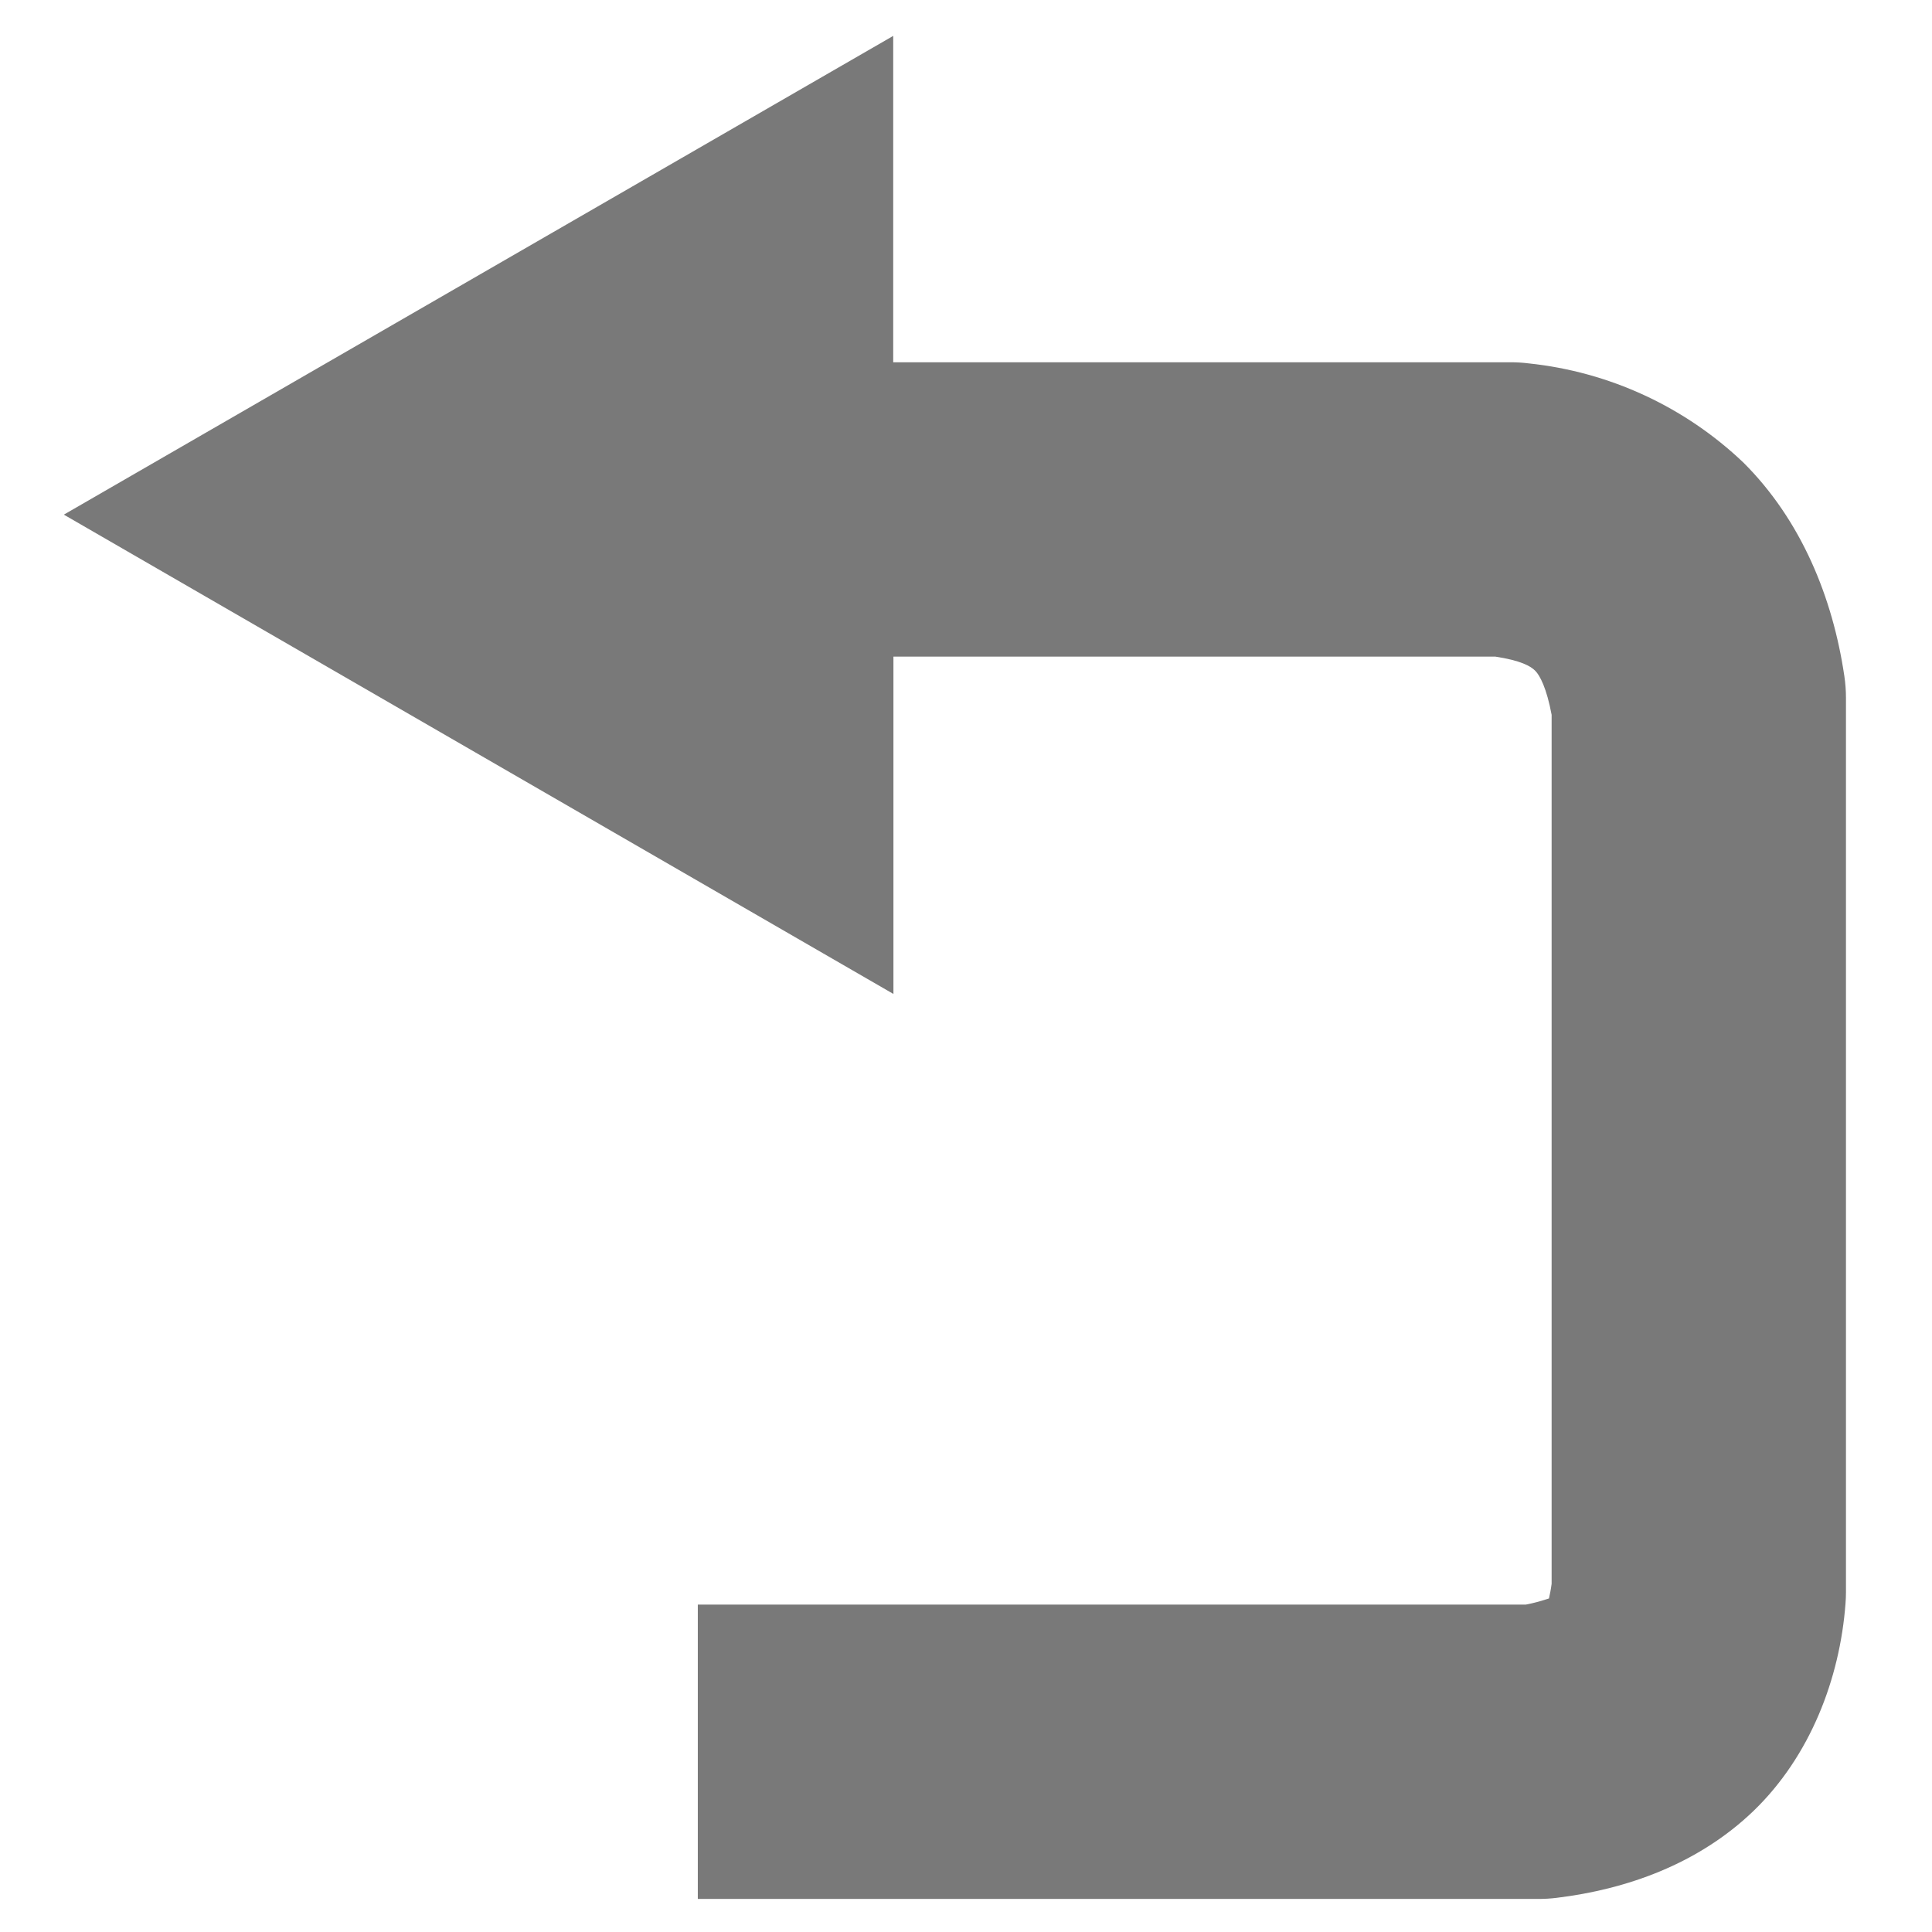
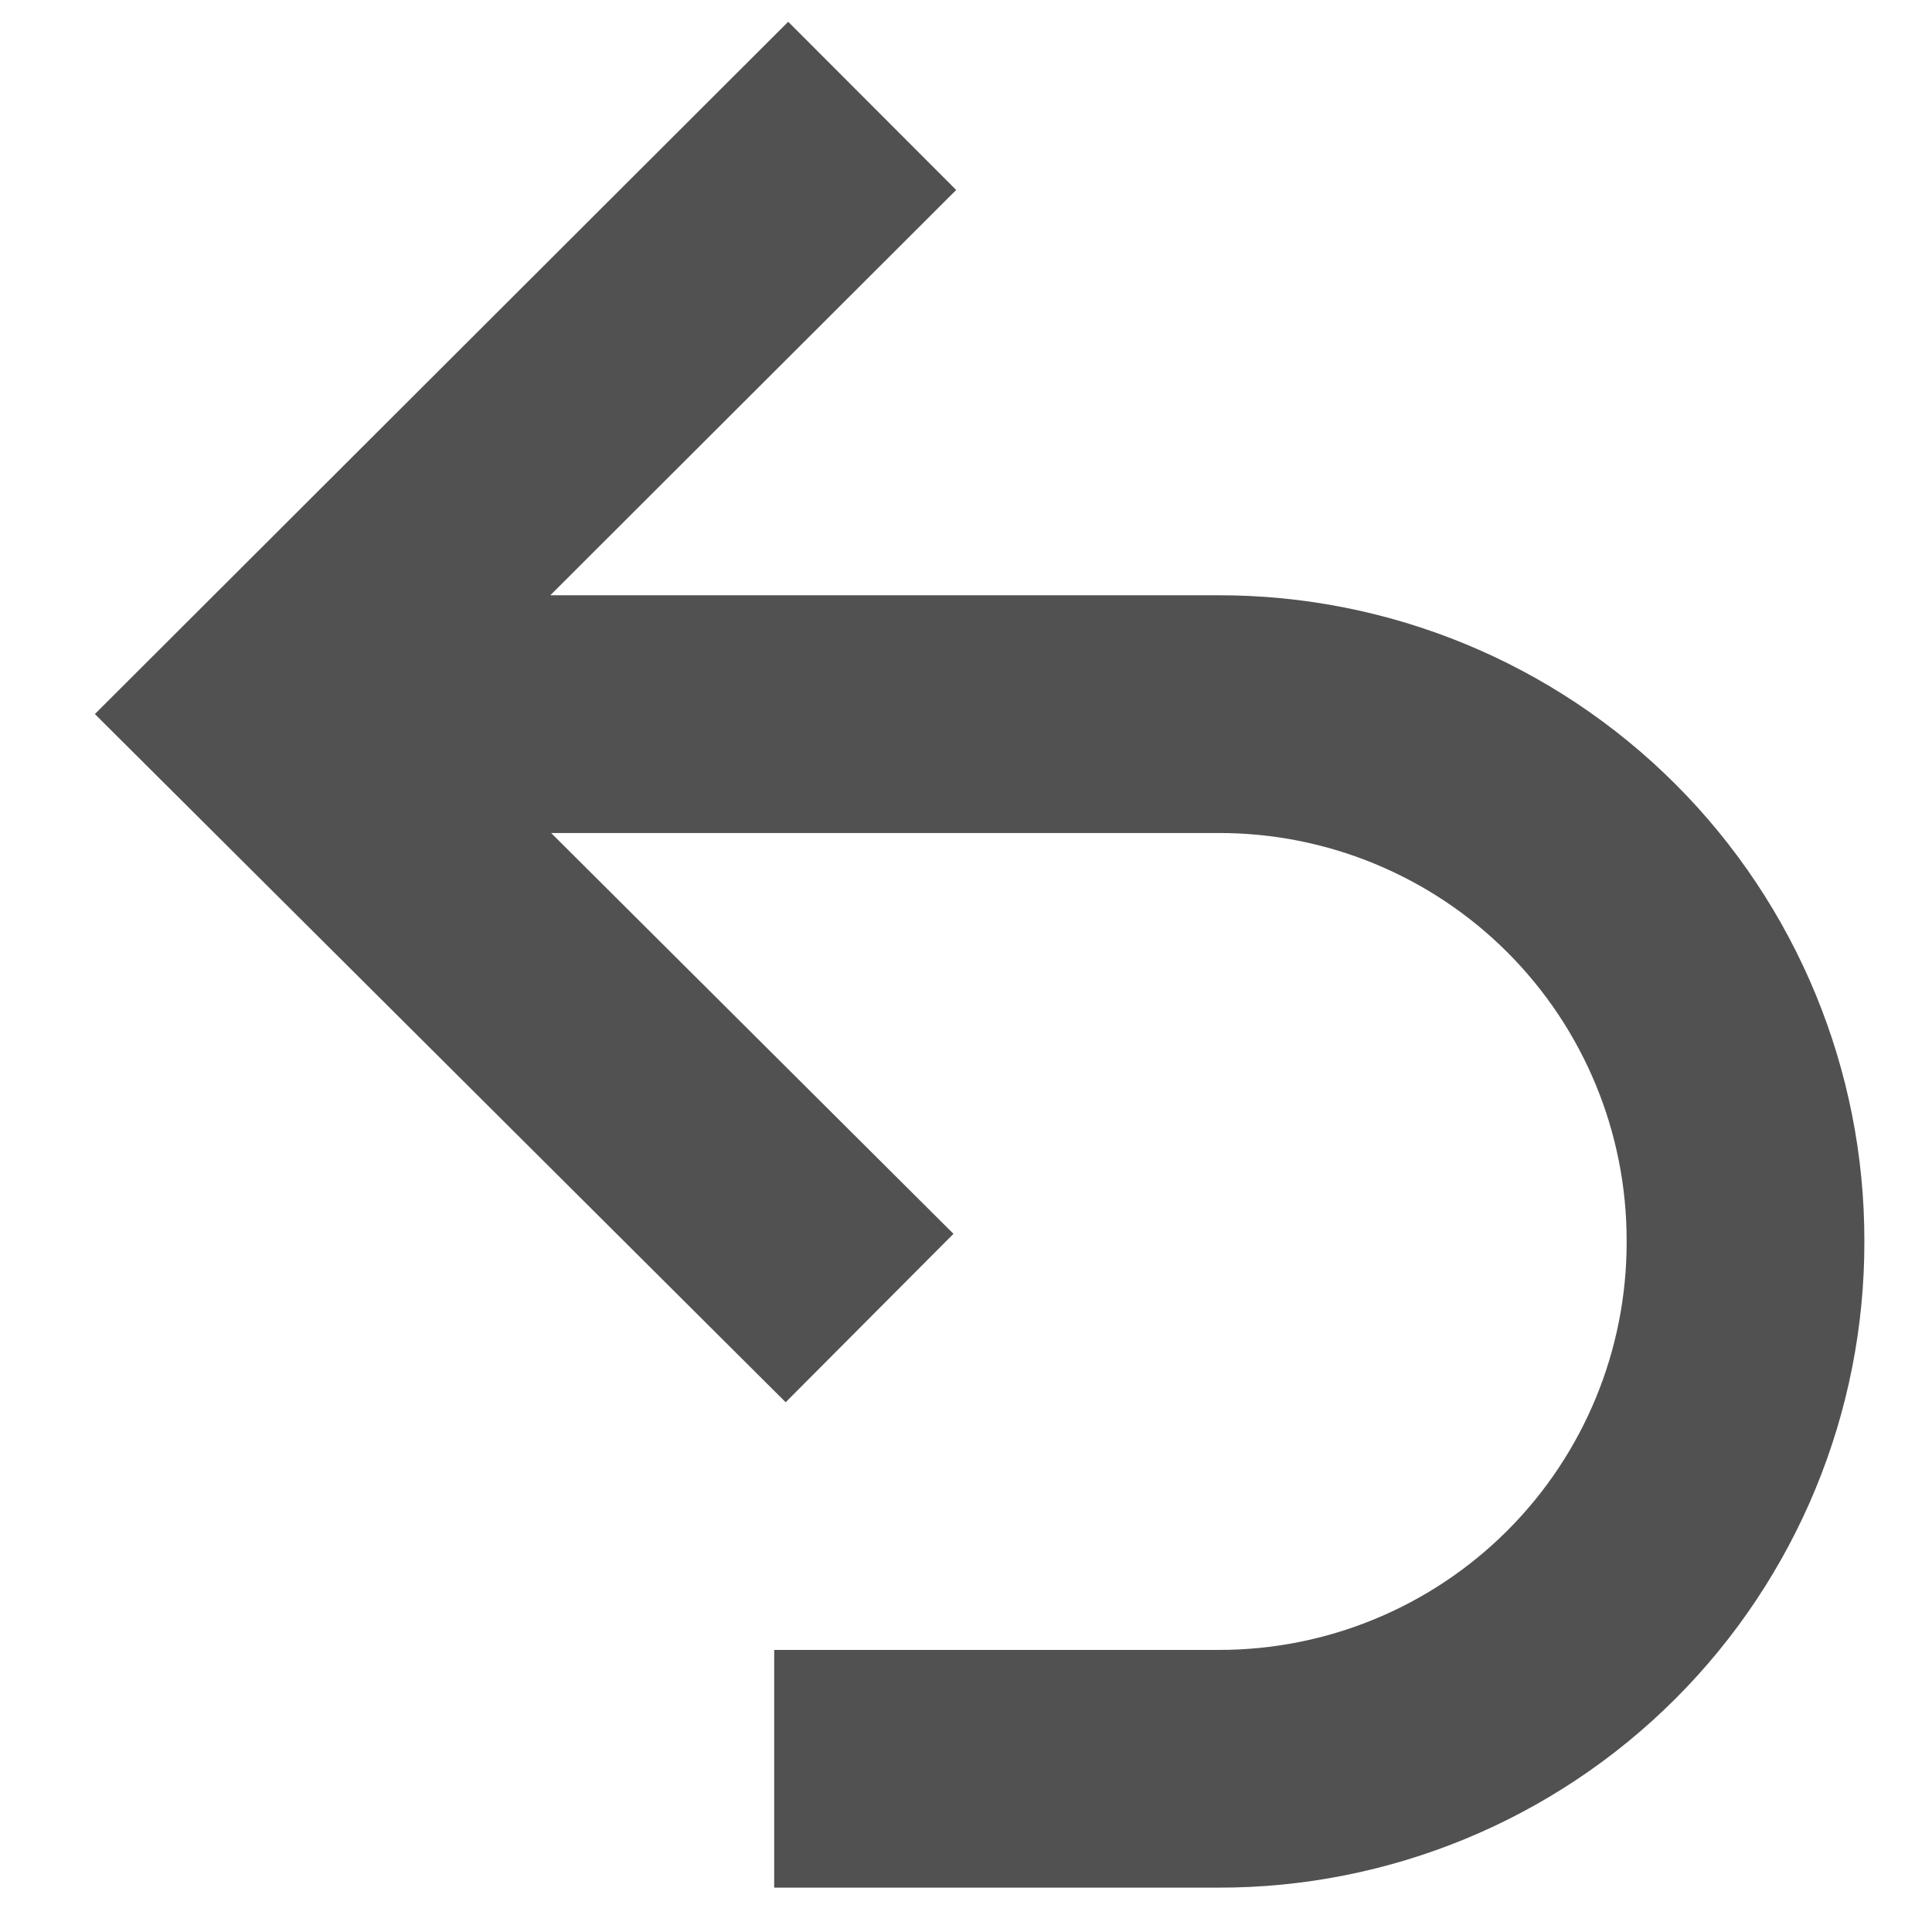
<svg xmlns="http://www.w3.org/2000/svg" viewBox="0 0 85.33 85.33">
-   <path d="M39.46 1.58 2.82 22.73 39.46 43.9V29h26.58c1.12.17 1.57.42 1.77.63.2.2.5.76.72 1.94v38.38c-.07.54-.16.73-.1.66.08-.07-.31.12-1.04.26H30.82v13h37.16a6.5 6.5 0 0 0 .78-.05c3.04-.37 6.23-1.47 8.7-3.85 2.48-2.4 3.8-5.81 4.05-9.15a6.5 6.5 0 0 0 .02-.5v-39.5a6.5 6.5 0 0 0-.07-.95c-.51-3.47-1.9-6.89-4.46-9.44a16.2 16.2 0 0 0-9.48-4.38 6.5 6.5 0 0 0-.8-.05H39.45V1.58z" fill="#4c4c4c" opacity=".75" />
+   <path d="M34.193 78.121h19.61a23.24 23.24 0 0 0 23.29-23.29 23.237 23.237 0 0 0-23.29-23.29h-38.8M38.522 4.676 11.625 31.533l26.781 26.68" style="fill:none;stroke:#515151;stroke-width:10.5;" />
</svg>
